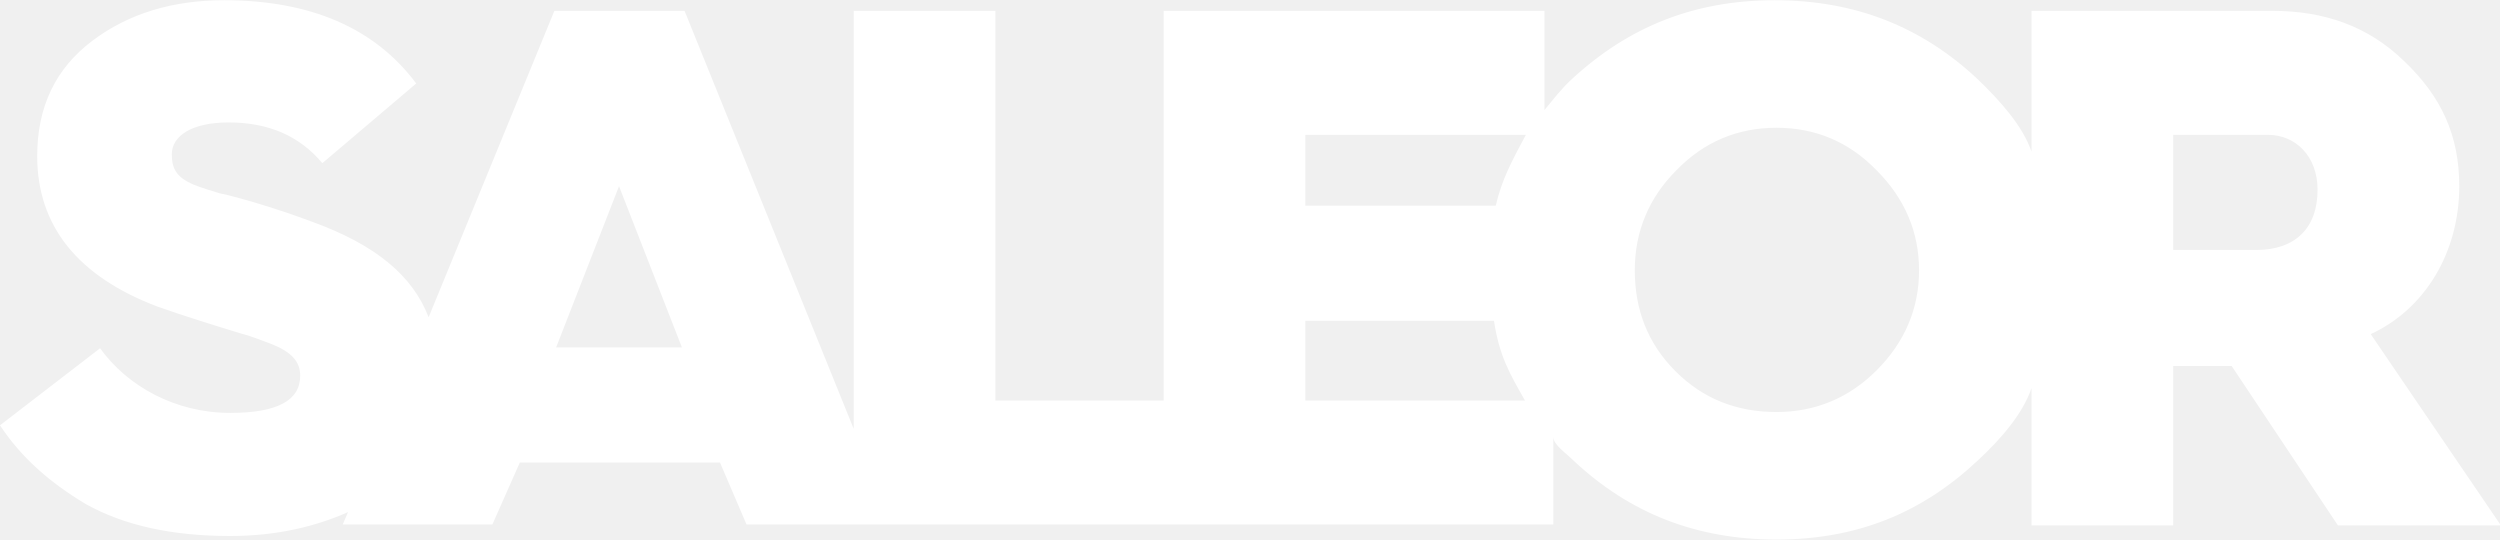
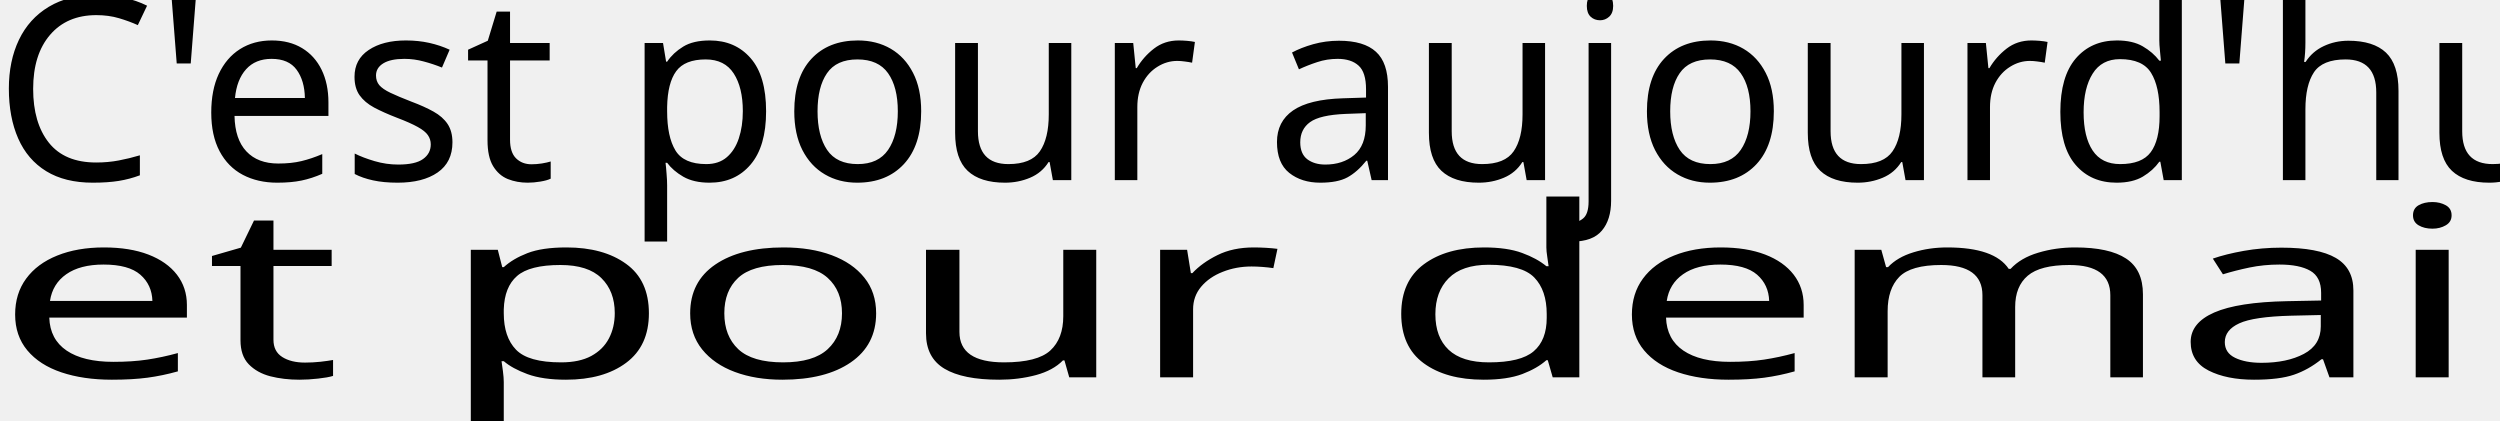
- <svg xmlns="http://www.w3.org/2000/svg" version="1.0" id="Layer_1" x="0px" y="0px" viewBox="0 0 282.3 60.9" height="38px" width="176px" enable-background="new 0 0 282.3 60.9" xml:space="preserve">
-   <path fill="white" id="XMLID_124_" d="M267.7,37.7c6.1-2.8,10-9.2,10-16.7c0-5.7-2-10.1-6.2-14.1c-4.1-4-9.1-5.7-14.9-5.7h-27.2v15.9  c-1-2.9-3.5-5.7-6.1-8.2C217,3,209.5,0,200.4,0s-16.5,3-22.9,8.9c-1.2,1.1-2.1,2.3-3.1,3.5V1.2h-43v44h-19v-44h-16v47.2L77.3,1.2  H62.6L48.4,35.8c-1.8-4.7-6-8.2-13.2-10.8c-3.7-1.4-8.4-2.8-10.4-3.2c-1-0.3-2-0.6-3-1c-1.8-0.8-2.4-1.7-2.4-3.4  c0-2.1,2.3-3.6,6.4-3.6c4.5,0,8,1.5,10.6,4.6l10.6-9C42.3,3.1,35,0,25.3,0c-5.8,0-10.8,1.5-14.9,4.6c-4.1,3.1-6.2,7.4-6.2,13  c0,7.9,4.6,13.6,13.6,17c2.8,1,7,2.3,9.3,3c1.2,0.3,2.4,0.8,3.5,1.2c2.3,0.9,3.3,2,3.3,3.6c0,2.8-2.6,4.2-7.9,4.2  c-6.2,0-11.6-3-14.7-7.3L0,48c2.3,3.5,5.5,6.4,9.7,8.9c4.3,2.4,9.7,3.6,16.3,3.6c5.3,0,9.7-1.1,13.3-2.7l-0.6,1.4h16.9l3.1-7h22.6  l3,7h91.1v-9.9c0,0.9,1.4,1.8,2.3,2.7c6.3,5.9,13.8,8.9,22.9,8.9s16.4-3,22.7-8.9c2.7-2.5,5.1-5.3,6.1-8.2v15.5h16v-18h6.4h0.2  l12,18h18.4L267.7,37.7z M62.8,39.2L69.9,21L77,39.2H62.8z M147.4,15.2h24.9c-1.6,3-2.7,5-3.4,8h-21.5V15.2z M147.4,45.2v-9h21.3  c0.6,4,1.8,6,3.5,9H147.4z M211.9,41.8c-3.1,3.1-6.9,4.7-11.3,4.7c-4.5,0-8.3-1.5-11.4-4.6c-3.1-3.1-4.6-6.9-4.6-11.4  c0-4.4,1.6-8.2,4.7-11.3c3.1-3.2,6.9-4.8,11.3-4.8s8.2,1.6,11.3,4.8c3.2,3.2,4.8,7,4.8,11.3C216.7,34.8,215.1,38.6,211.9,41.8z   M254.8,28.2h-9.4v-13h10.7c3.1,0,5.6,2.4,5.6,6.2C261.7,25.8,259.1,28.2,254.8,28.2z" />
+ <svg xmlns="http://www.w3.org/2000/svg" version="1.0" id="Layer_1" x="0px" y="0px" viewBox="0 0 417.995 70.192" height="43.798" width="260.599" enable-background="new 0 0 282.3 60.9" xml:space="preserve">
+   <defs id="defs3725" />
+   <text xml:space="preserve" style="font-style:normal;font-variant:normal;font-weight:normal;font-stretch:normal;font-size:34.218px;line-height:1.25;font-family:sans-serif;-inkscape-font-specification:'sans-serif, Normal';font-variant-ligatures:normal;font-variant-caps:normal;font-variant-numeric:normal;font-feature-settings:normal;text-align:start;letter-spacing:0px;word-spacing:0px;writing-mode:lr-tb;text-anchor:start;fill:#000000;fill-opacity:1;stroke:none;stroke-width:1.604" x="4.147" y="24.157" id="text3735">
+     <tspan id="tspan3733" x="4.147" y="55.375" style="stroke-width:1.604" />
+   </text>
+   <text xml:space="preserve" style="font-style:normal;font-variant:normal;font-weight:normal;font-stretch:normal;font-size:42.773px;line-height:1.25;font-family:'Bauhaus 93';-inkscape-font-specification:'Bauhaus 93, Normal';font-variant-ligatures:normal;font-variant-caps:normal;font-variant-numeric:normal;font-feature-settings:normal;text-align:justify;letter-spacing:0px;word-spacing:0px;writing-mode:lr-tb;text-anchor:start;fill:#000000;fill-opacity:1;stroke:none;stroke-width:1.604" x="-1.128" y="30.091" id="text3739">
+     <tspan id="tspan3737" x="-1.128" y="30.091" style="font-style:normal;font-variant:normal;font-weight:normal;font-stretch:normal;font-size:42.773px;font-family:'Bauhaus 93';-inkscape-font-specification:'Bauhaus 93, Normal';font-variant-ligatures:normal;font-variant-caps:normal;font-variant-numeric:normal;font-feature-settings:normal;text-align:justify;writing-mode:lr-tb;text-anchor:start;stroke-width:1.604">C'est pour aujourd'hui</tspan>
+     <tspan x="-1.128" y="83.557" style="font-style:normal;font-variant:normal;font-weight:normal;font-stretch:normal;font-size:42.773px;font-family:'Bauhaus 93';-inkscape-font-specification:'Bauhaus 93, Normal';font-variant-ligatures:normal;font-variant-caps:normal;font-variant-numeric:normal;font-feature-settings:normal;text-align:justify;writing-mode:lr-tb;text-anchor:start;stroke-width:1.604" id="tspan3757" />
+   </text>
+   <flowRoot xml:space="preserve" id="flowRoot3741" style="font-style:normal;font-variant:normal;font-weight:normal;font-stretch:normal;font-size:16px;line-height:1.25;font-family:sans-serif;-inkscape-font-specification:'sans-serif, Normal';font-variant-ligatures:normal;font-variant-caps:normal;font-variant-numeric:normal;font-feature-settings:normal;text-align:start;letter-spacing:0px;word-spacing:0px;writing-mode:lr-tb;text-anchor:start;fill:#000000;fill-opacity:1;stroke:none" transform="translate(-11.67729,5.4291)">
+     <flowRegion id="flowRegion3743">
+       <rect id="rect3745" width="244.174" height="37.818" x="-23.842" y="-8.04" />
+     </flowRegion>
+     <flowPara id="flowPara3747" />
+   </flowRoot>
+   <flowRoot xml:space="preserve" id="flowRoot3749" style="font-style:normal;font-variant:normal;font-weight:normal;font-stretch:normal;font-size:16px;line-height:1.25;font-family:sans-serif;-inkscape-font-specification:'sans-serif, Normal';font-variant-ligatures:normal;font-variant-caps:normal;font-variant-numeric:normal;font-feature-settings:normal;text-align:start;letter-spacing:0px;word-spacing:0px;writing-mode:lr-tb;text-anchor:start;fill:#000000;fill-opacity:1;stroke:none" transform="translate(-11.67729,5.4291)">
+     <flowRegion id="flowRegion3751">
+       <rect id="rect3753" width="306.657" height="40.696" x="-19.731" y="-23.249" />
+     </flowRegion>
+     <flowPara id="flowPara3755" />
+   </flowRoot>
+   <flowRoot xml:space="preserve" id="flowRoot3759" style="font-style:normal;font-variant:normal;font-weight:normal;font-stretch:normal;font-size:18.667px;line-height:1.25;font-family:'Bauhaus 93';-inkscape-font-specification:'Bauhaus 93, Normal';font-variant-ligatures:normal;font-variant-caps:normal;font-variant-numeric:normal;font-feature-settings:normal;text-align:justify;letter-spacing:0px;word-spacing:0px;writing-mode:lr-tb;text-anchor:start;fill:#000000;fill-opacity:1;stroke:none" transform="translate(-11.67729,5.4291)">
+     <flowRegion id="flowRegion3761">
+       <rect id="rect3763" width="242.53" height="71.115" x="-17.676" y="-11.739" />
+     </flowRegion>
+     <flowPara id="flowPara3765" />
+   </flowRoot>
+   <flowRoot xml:space="preserve" id="flowRoot3787" style="font-style:normal;font-variant:normal;font-weight:normal;font-stretch:normal;font-size:18.667px;line-height:1.25;font-family:'Bauhaus 93';-inkscape-font-specification:'Bauhaus 93, Normal';font-variant-ligatures:normal;font-variant-caps:normal;font-variant-numeric:normal;font-feature-settings:normal;text-align:justify;letter-spacing:0px;word-spacing:0px;writing-mode:lr-tb;text-anchor:start;fill:#000000;fill-opacity:1;stroke:none" transform="translate(-11.67729,5.4291)">
+     <flowRegion id="flowRegion3789">
+       <rect id="rect3791" width="216.633" height="29.186" x="-0.411" y="-4.751" />
+     </flowRegion>
+     <flowPara id="flowPara3793" />
+   </flowRoot>
+   <text xml:space="preserve" style="font-style:normal;font-variant:normal;font-weight:normal;font-stretch:normal;font-size:49.944px;line-height:1.25;font-family:'Bauhaus 93';-inkscape-font-specification:'Bauhaus 93, Normal';font-variant-ligatures:normal;font-variant-caps:normal;font-variant-numeric:normal;font-feature-settings:normal;text-align:justify;letter-spacing:0px;word-spacing:0px;writing-mode:lr-tb;text-anchor:start;fill:#000000;fill-opacity:1;stroke:none;stroke-width:2.014" x="-0.736" y="79.168" id="text3797" transform="scale(1.255473,0.7965127)">
+     <tspan id="tspan3795" x="-0.736" y="79.168" style="font-style:normal;font-variant:normal;font-weight:normal;font-stretch:normal;font-size:49.944px;font-family:'Bauhaus 93';-inkscape-font-specification:'Bauhaus 93, Normal';font-variant-ligatures:normal;font-variant-caps:normal;font-variant-numeric:normal;font-feature-settings:normal;text-align:justify;writing-mode:lr-tb;text-anchor:start;stroke-width:2.014">et pour demain</tspan>
+   </text>
+   <flowRoot xml:space="preserve" id="flowRoot3799" style="font-style:normal;font-variant:normal;font-weight:normal;font-stretch:normal;font-size:18.667px;line-height:1.25;font-family:'Bauhaus 93';-inkscape-font-specification:'Bauhaus 93, Normal';font-variant-ligatures:normal;font-variant-caps:normal;font-variant-numeric:normal;font-feature-settings:normal;text-align:justify;letter-spacing:0px;word-spacing:0px;writing-mode:lr-tb;text-anchor:start;fill:#000000;fill-opacity:1;stroke:none" transform="translate(-11.67729,5.4291)">
+     <flowRegion id="flowRegion3801">
+       <rect id="rect3803" width="194.024" height="32.474" x="-12.332" y="17.858" />
+     </flowRegion>
+     <flowPara id="flowPara3805" />
+   </flowRoot>
+   <flowRoot xml:space="preserve" id="flowRoot3807" style="font-style:normal;font-variant:normal;font-weight:normal;font-stretch:normal;font-size:18.667px;line-height:1.25;font-family:'Bauhaus 93';-inkscape-font-specification:'Bauhaus 93, Normal';font-variant-ligatures:normal;font-variant-caps:normal;font-variant-numeric:normal;font-feature-settings:normal;text-align:justify;letter-spacing:0px;word-spacing:0px;writing-mode:lr-tb;text-anchor:start;fill:#000000;fill-opacity:1;stroke:none" transform="translate(-11.67729,5.4291)">
+     <flowRegion id="flowRegion3809">
+       <rect id="rect3811" width="225.676" height="31.241" x="-7.399" y="-12.15" />
+     </flowRegion>
+     <flowPara id="flowPara3813" />
+   </flowRoot>
+   <flowRoot xml:space="preserve" id="flowRoot47" style="font-style:normal;font-variant:normal;font-weight:normal;font-stretch:normal;font-size:18.667px;line-height:1.25;font-family:'Bauhaus 93';-inkscape-font-specification:'Bauhaus 93, Normal';font-variant-ligatures:normal;font-variant-caps:normal;font-variant-numeric:normal;font-feature-settings:normal;text-align:justify;letter-spacing:0px;word-spacing:0px;writing-mode:lr-tb;text-anchor:start;fill:#000000;fill-opacity:1;stroke:none" transform="translate(-11.67729,5.4291)">
+     <flowRegion id="flowRegion49">
+       <rect id="rect51" width="213.755" height="30.008" x="-13.154" y="-4.34" />
+     </flowRegion>
+     <flowPara id="flowPara53" />
+   </flowRoot>
+   <flowRoot xml:space="preserve" id="flowRoot55" style="font-style:normal;font-variant:normal;font-weight:normal;font-stretch:normal;font-size:18.667px;line-height:1.25;font-family:'Bauhaus 93';-inkscape-font-specification:'Bauhaus 93, Normal';font-variant-ligatures:normal;font-variant-caps:normal;font-variant-numeric:normal;font-feature-settings:normal;text-align:justify;letter-spacing:0px;word-spacing:0px;writing-mode:lr-tb;text-anchor:start;fill:#000000;fill-opacity:1;stroke:none" transform="translate(-11.67729,5.4291)">
+     <flowRegion id="flowRegion57">
+       <rect id="rect59" width="162.372" height="20.553" x="6.988" y="-2.285" />
+     </flowRegion>
+     <flowPara id="flowPara61" />
+   </flowRoot>
+   <flowRoot xml:space="preserve" id="flowRoot63" style="font-style:normal;font-variant:normal;font-weight:normal;font-stretch:normal;font-size:18.667px;line-height:1.25;font-family:'Bauhaus 93';-inkscape-font-specification:'Bauhaus 93, Normal';font-variant-ligatures:normal;font-variant-caps:normal;font-variant-numeric:normal;font-feature-settings:normal;text-align:justify;letter-spacing:0px;word-spacing:0px;writing-mode:lr-tb;text-anchor:start;fill:#000000;fill-opacity:1;stroke:none" transform="translate(-11.67729,5.4291)">
+     <flowRegion id="flowRegion65">
+       <rect id="rect67" width="238.419" height="71.937" x="-20.964" y="-8.451" />
+     </flowRegion>
+     <flowPara id="flowPara69" />
+   </flowRoot>
</svg>
